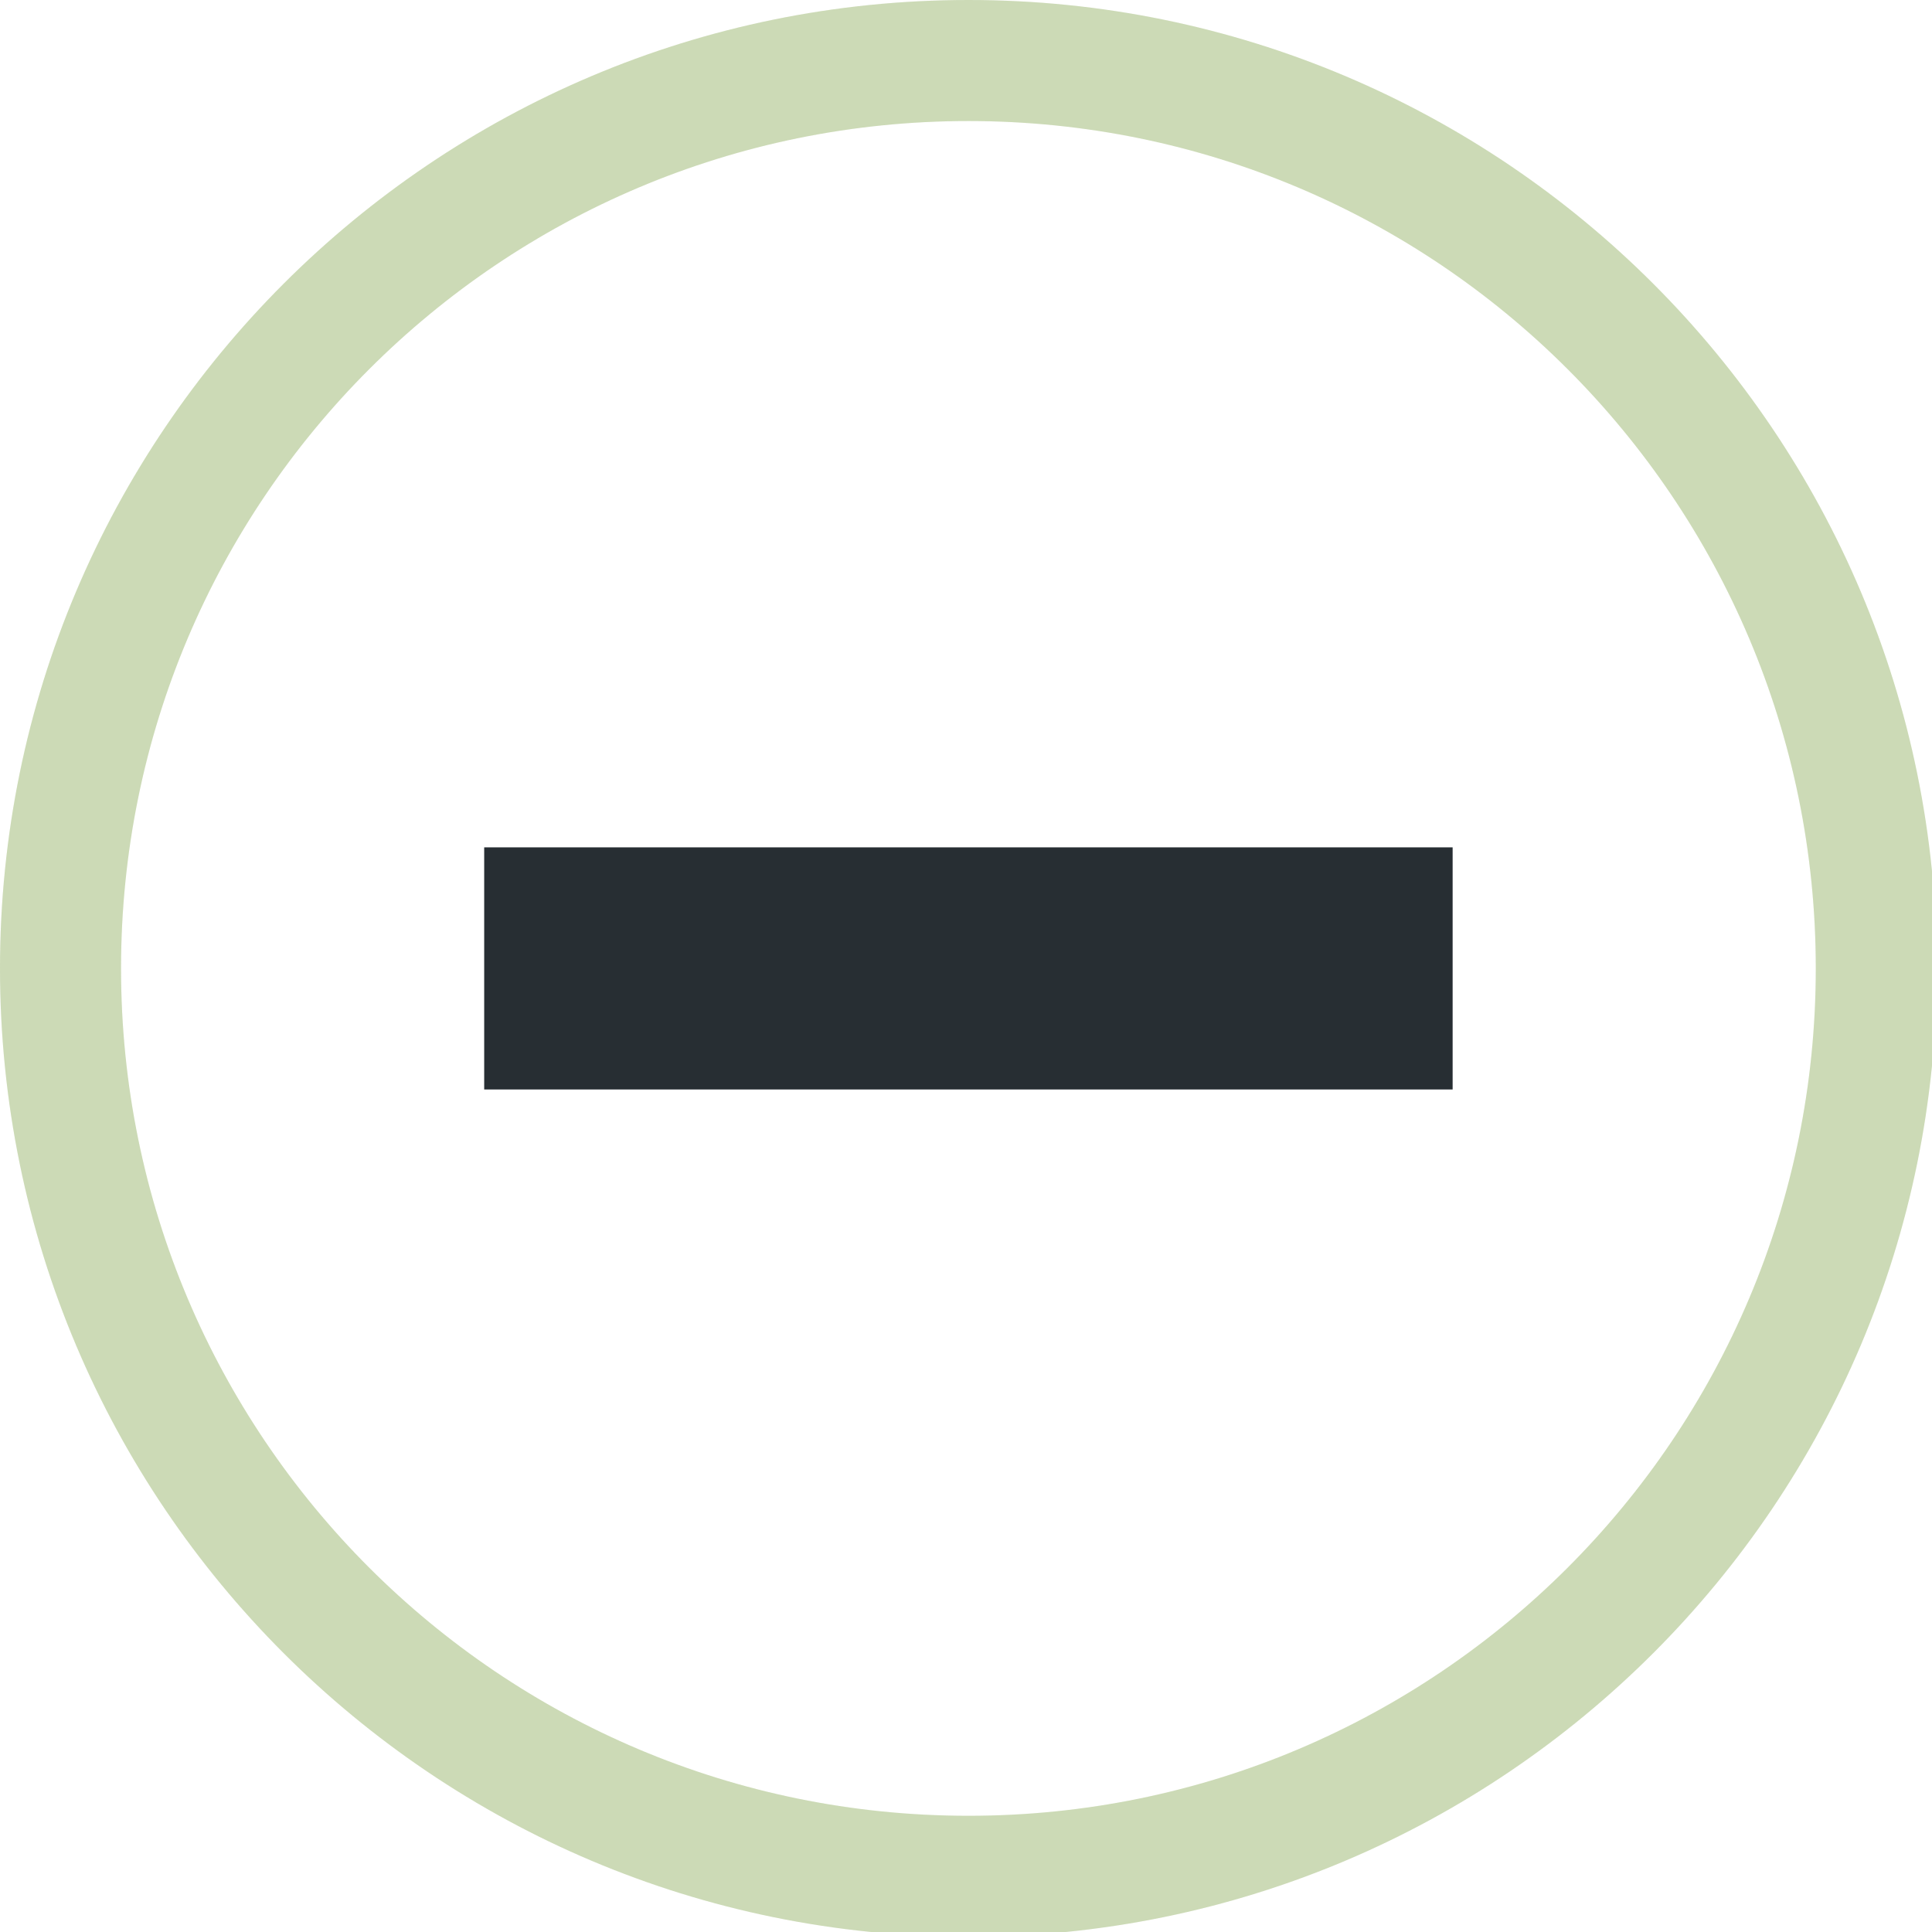
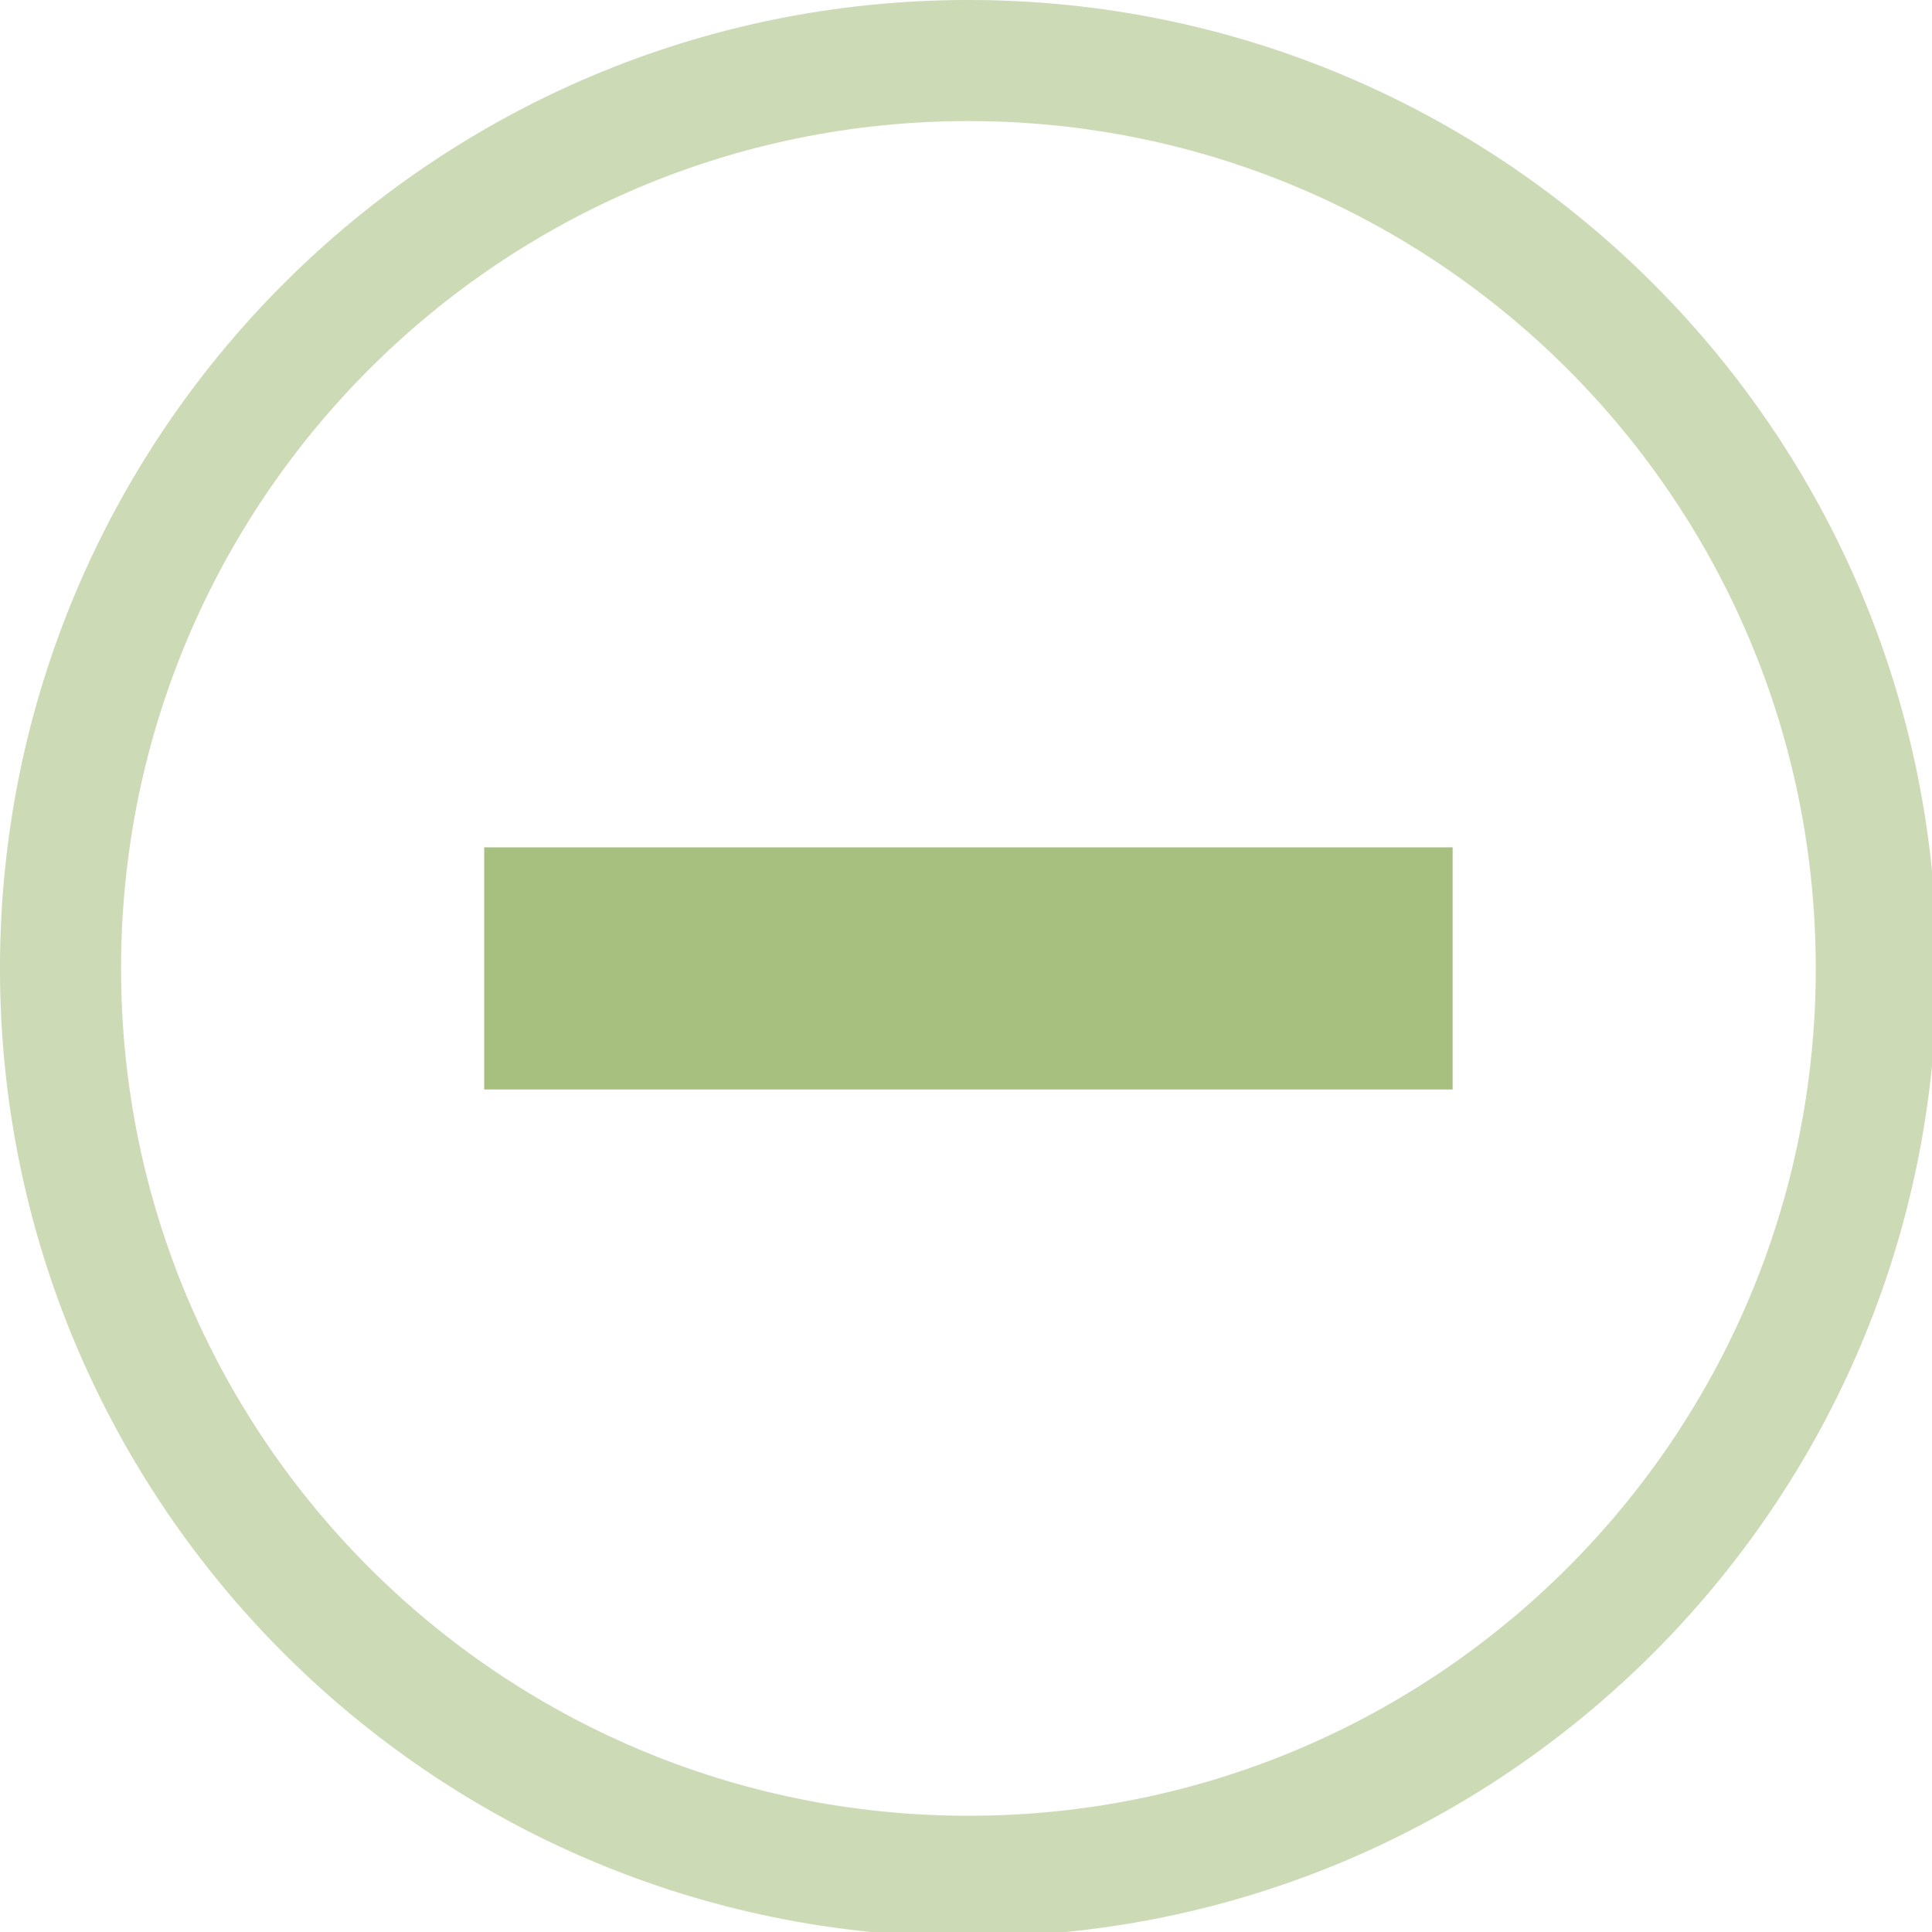
<svg xmlns="http://www.w3.org/2000/svg" width="133pt" height="133pt" viewBox="0 0 133 133" version="1.1">
  <g id="surface1">
    <path style=" stroke:none;fill-rule:nonzero;fill:#a7c080;fill-opacity:0.5;" d="M 66.668 0 C 29.852 0 0 29.852 0 66.668 C 0 103.484 29.852 133.332 66.668 133.332 C 103.484 133.332 133.332 103.484 133.332 66.668 C 133.332 29.852 103.484 0 66.668 0 Z M 66.668 8.332 C 98.895 8.332 125 34.441 125 66.668 C 125 98.895 98.895 125 66.668 125 C 34.441 125 8.332 98.895 8.332 66.668 C 8.332 34.441 34.441 8.332 66.668 8.332 Z M 66.668 8.332 " />
    <path style=" stroke:none;fill-rule:nonzero;fill:#a7c080;fill-opacity:0.15;" d="M 66.668 0 C 29.852 0 0 29.852 0 66.668 C 0 103.484 29.852 133.332 66.668 133.332 C 103.484 133.332 133.332 103.484 133.332 66.668 C 133.332 29.852 103.484 0 66.668 0 Z M 66.668 8.332 C 98.895 8.332 125 34.441 125 66.668 C 125 98.895 98.895 125 66.668 125 C 34.441 125 8.332 98.895 8.332 66.668 C 8.332 34.441 34.441 8.332 66.668 8.332 Z M 66.668 8.332 " />
-     <path style=" stroke:none;fill-rule:nonzero;fill:#272e33;fill-opacity:1;" d="M 33.332 58.332 L 100 58.332 L 100 75 L 33.332 75 Z M 33.332 58.332 " />
+     <path style=" stroke:none;fill-rule:nonzero;fill:#a7c080;fill-opacity:1;" d="M 33.332 58.332 L 100 58.332 L 100 75 L 33.332 75 Z M 33.332 58.332 " />
  </g>
</svg>
